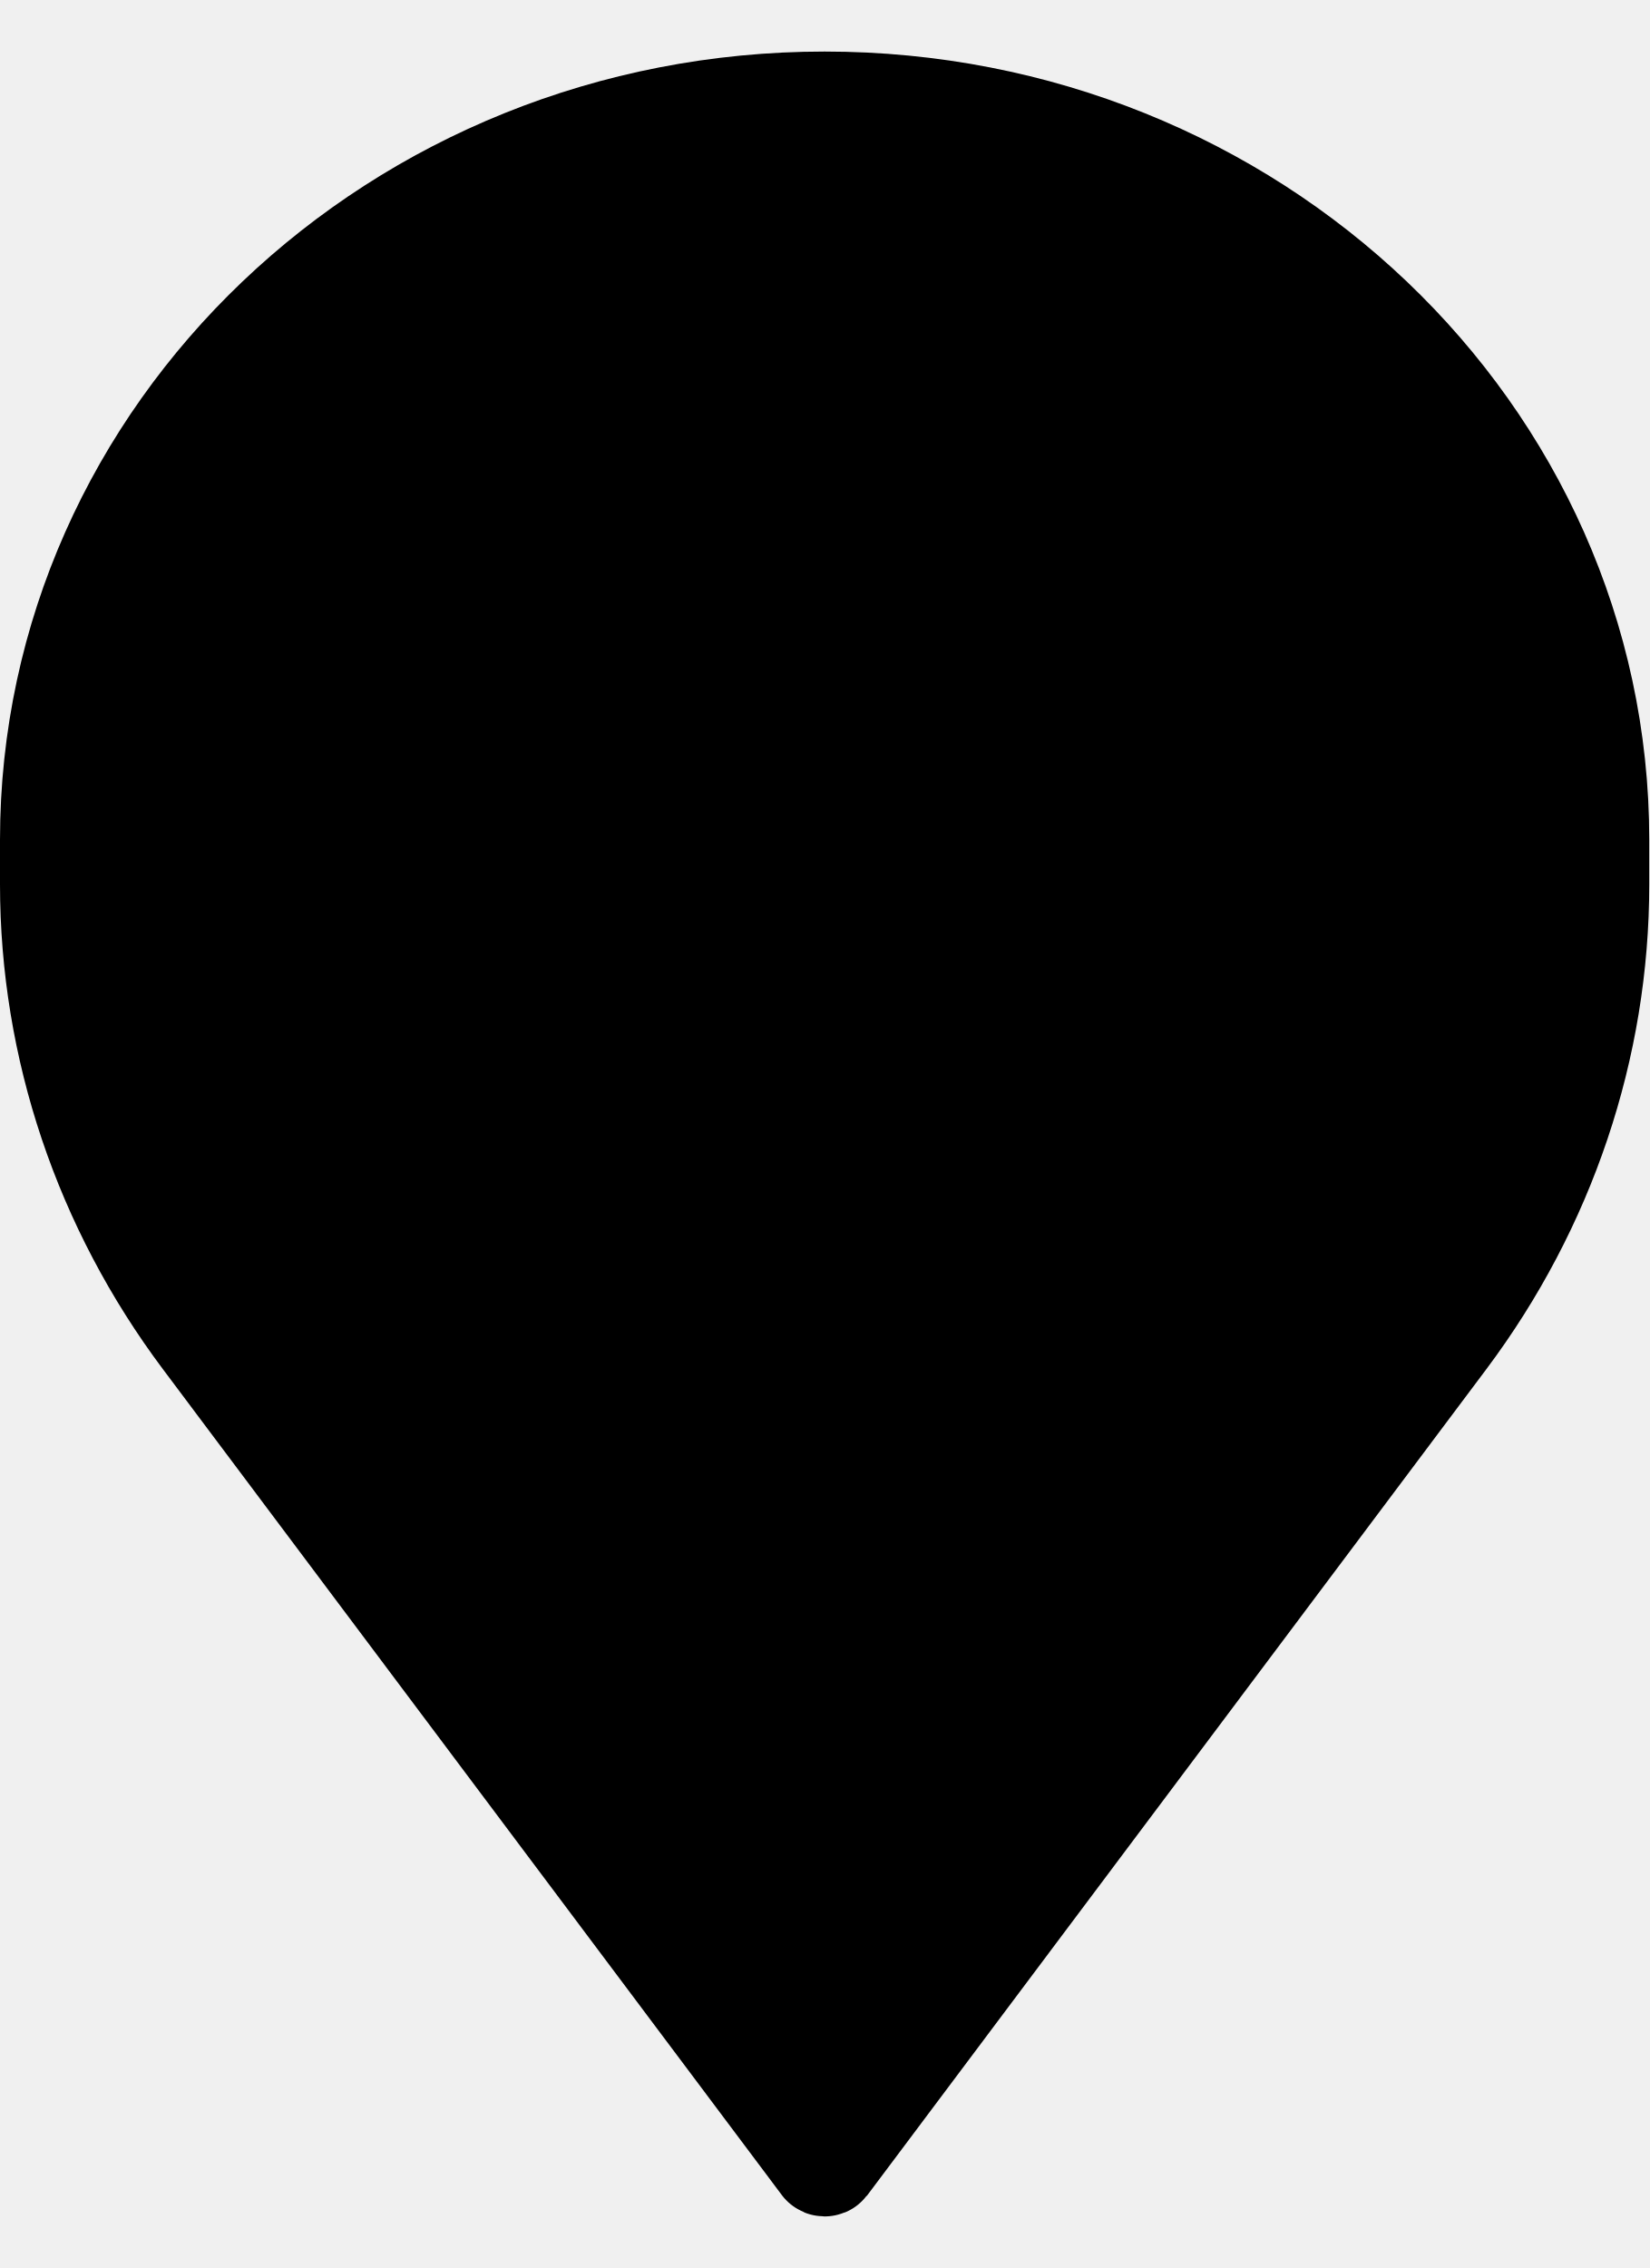
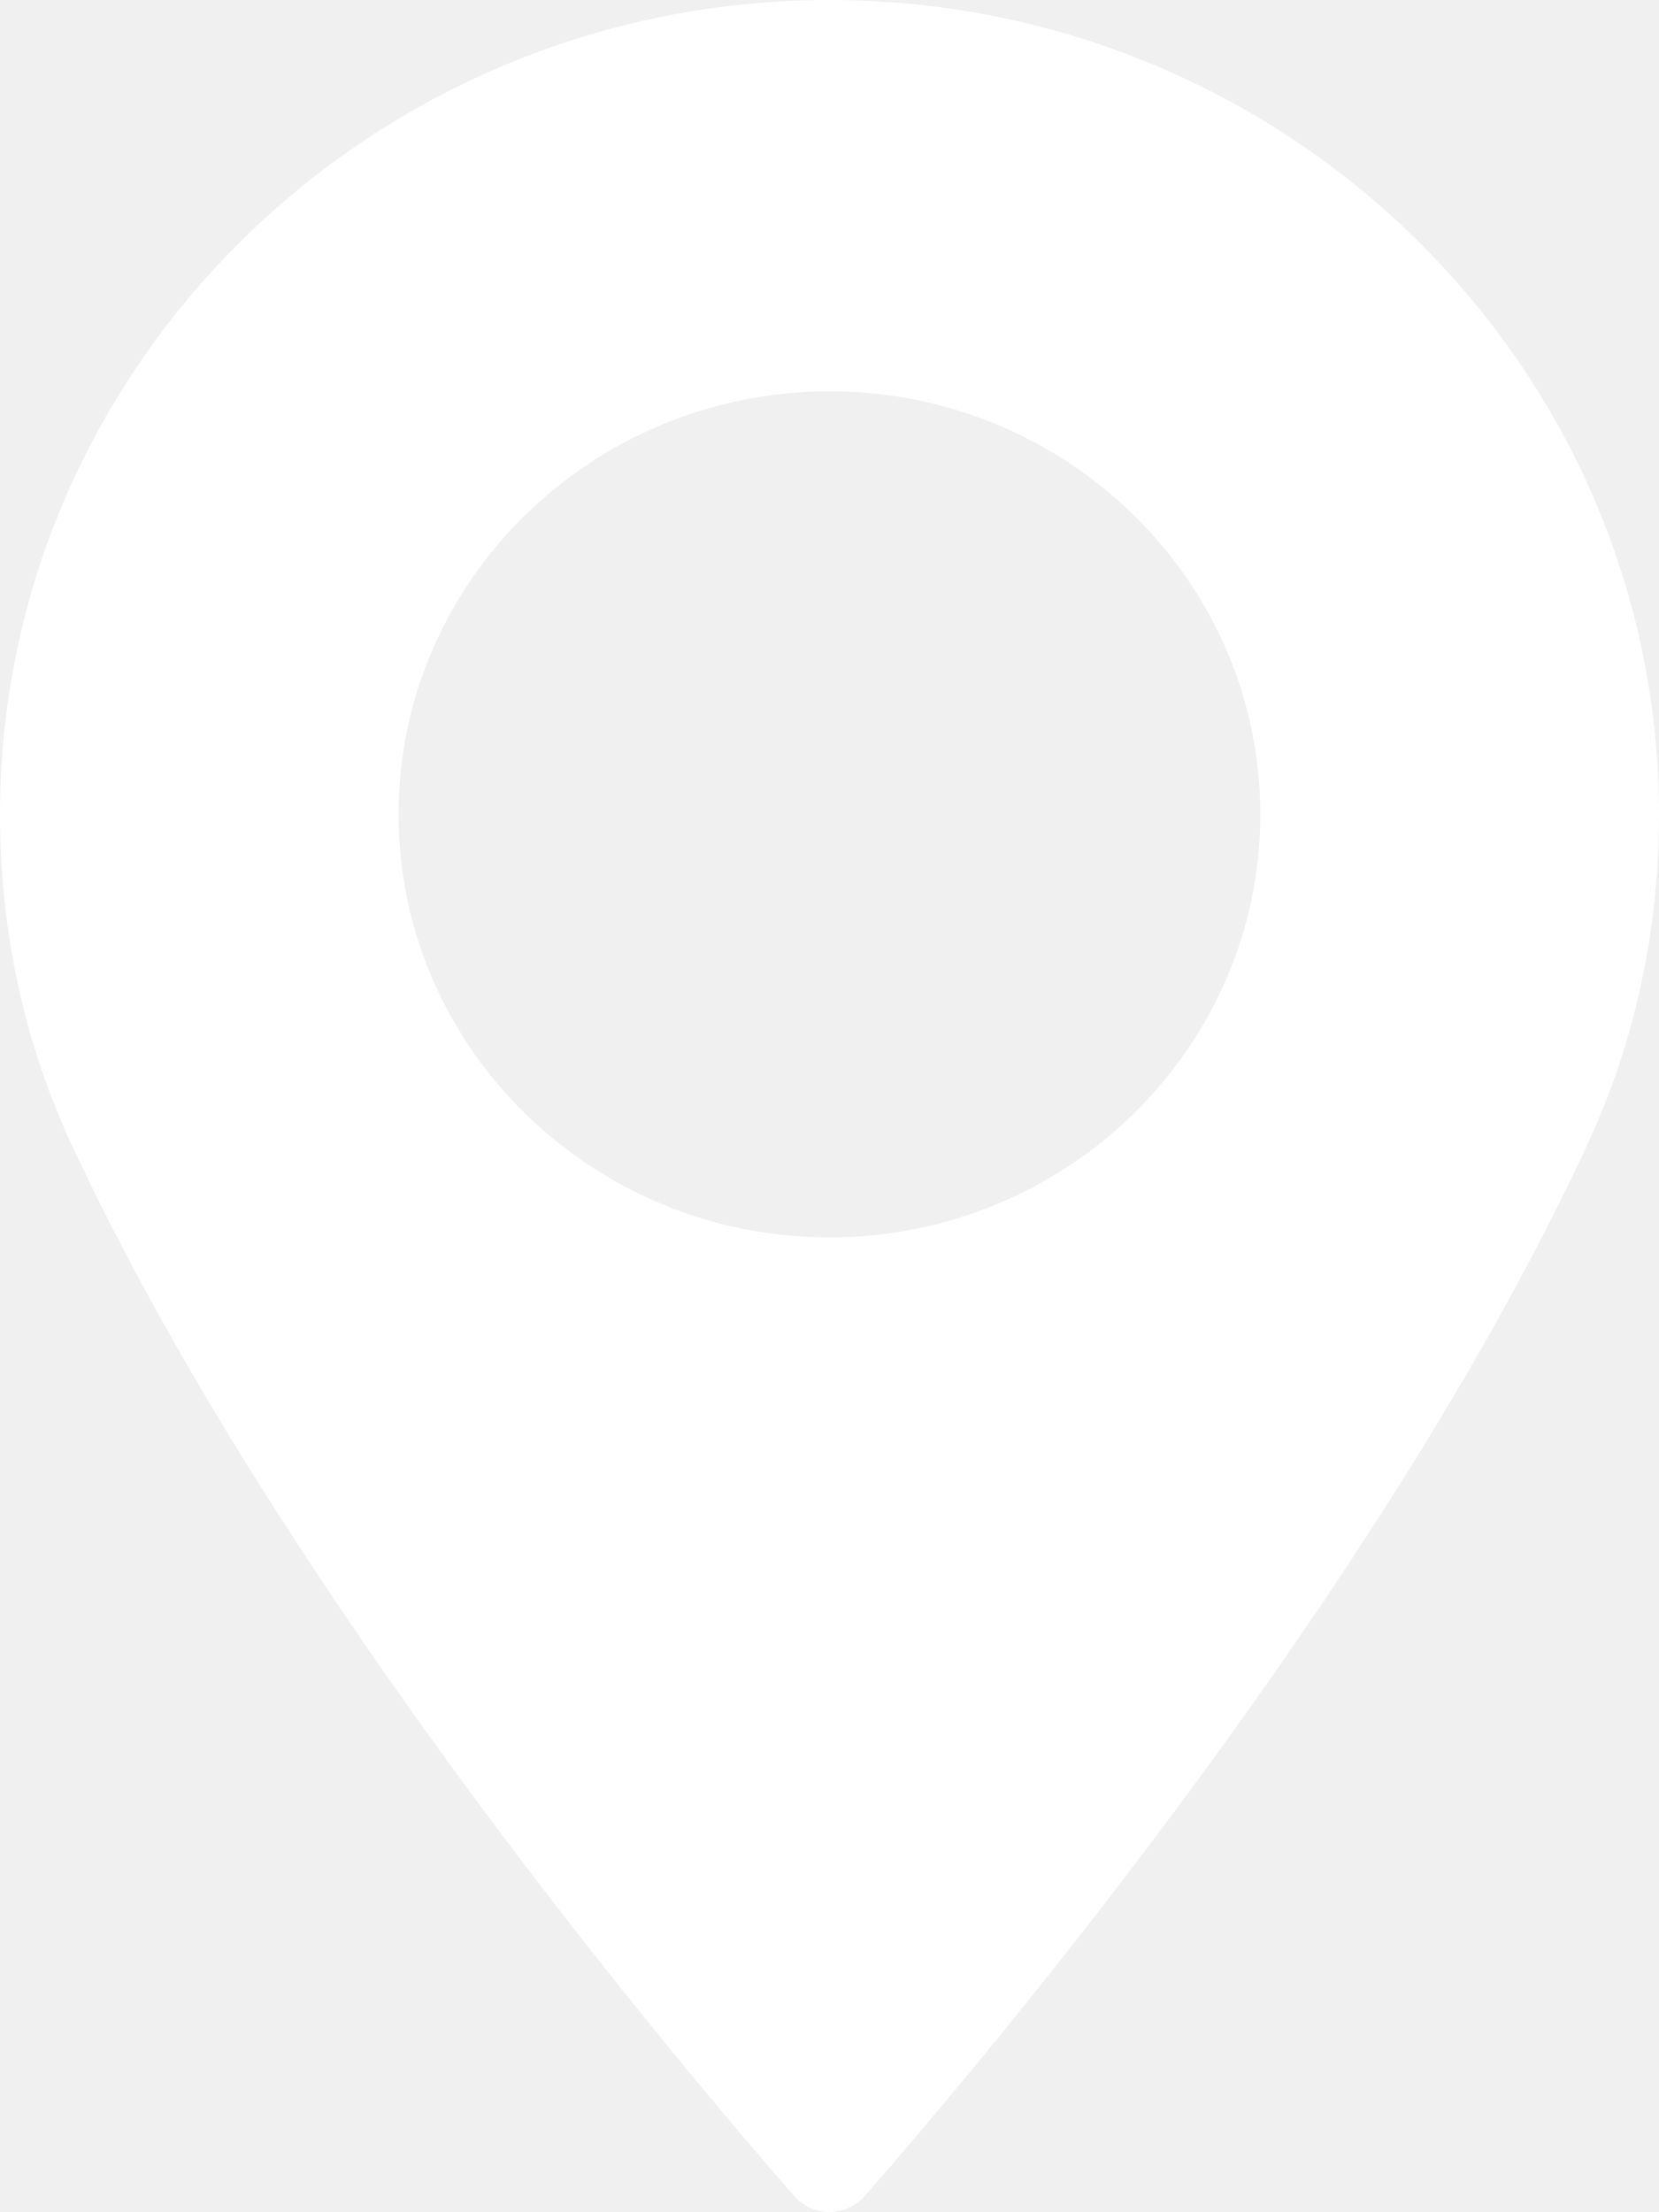
- <svg xmlns="http://www.w3.org/2000/svg" width="16" height="22" viewBox="0 0 16 22">
-   <path d="M15.5 8.147C15.5 4.2 12.142 1 8 1C3.858 1 0.5 4.2 0.5 8.147V8.578C0.5 10.157 1.018 11.697 1.981 12.982L7.985 20.993C7.992 21.002 8.008 21.002 8.015 20.993L14.019 12.982C14.982 11.697 15.5 10.157 15.5 8.578V8.147Z" stroke="currentColor" stroke-linecap="round" stroke-linejoin="round" />
-   <path d="M6.534 5.289C7.46 4.864 8.54 4.864 9.466 5.289C10.392 5.714 11.065 6.518 11.294 7.473C11.523 8.429 11.283 9.431 10.642 10.197C10 10.963 9.028 11.41 8 11.41C6.972 11.41 6 10.963 5.358 10.197C4.717 9.431 4.477 8.429 4.706 7.473C4.935 6.518 5.608 5.714 6.534 5.289Z" stroke="currentColor" stroke-linecap="round" stroke-linejoin="round" />
+ <svg xmlns="http://www.w3.org/2000/svg" width="9" height="12" viewBox="0 0 9 12" fill="none">
+   <path d="M4.5 0C2.019 0 0 1.982 0 4.418C0 5.053 0.132 5.66 0.394 6.221C1.519 8.638 3.676 11.19 4.31 11.915C4.358 11.969 4.427 12 4.5 12C4.573 12 4.642 11.969 4.69 11.915C5.324 11.19 7.481 8.639 8.606 6.221C8.868 5.66 9 5.053 9 4.418C9 1.982 6.981 0 4.5 0ZM4.5 6.713C3.211 6.713 2.162 5.683 2.162 4.418C2.162 3.152 3.211 2.123 4.5 2.123C5.789 2.123 6.837 3.152 6.837 4.418C6.837 5.683 5.789 6.713 4.5 6.713Z" fill="white" />
</svg>
